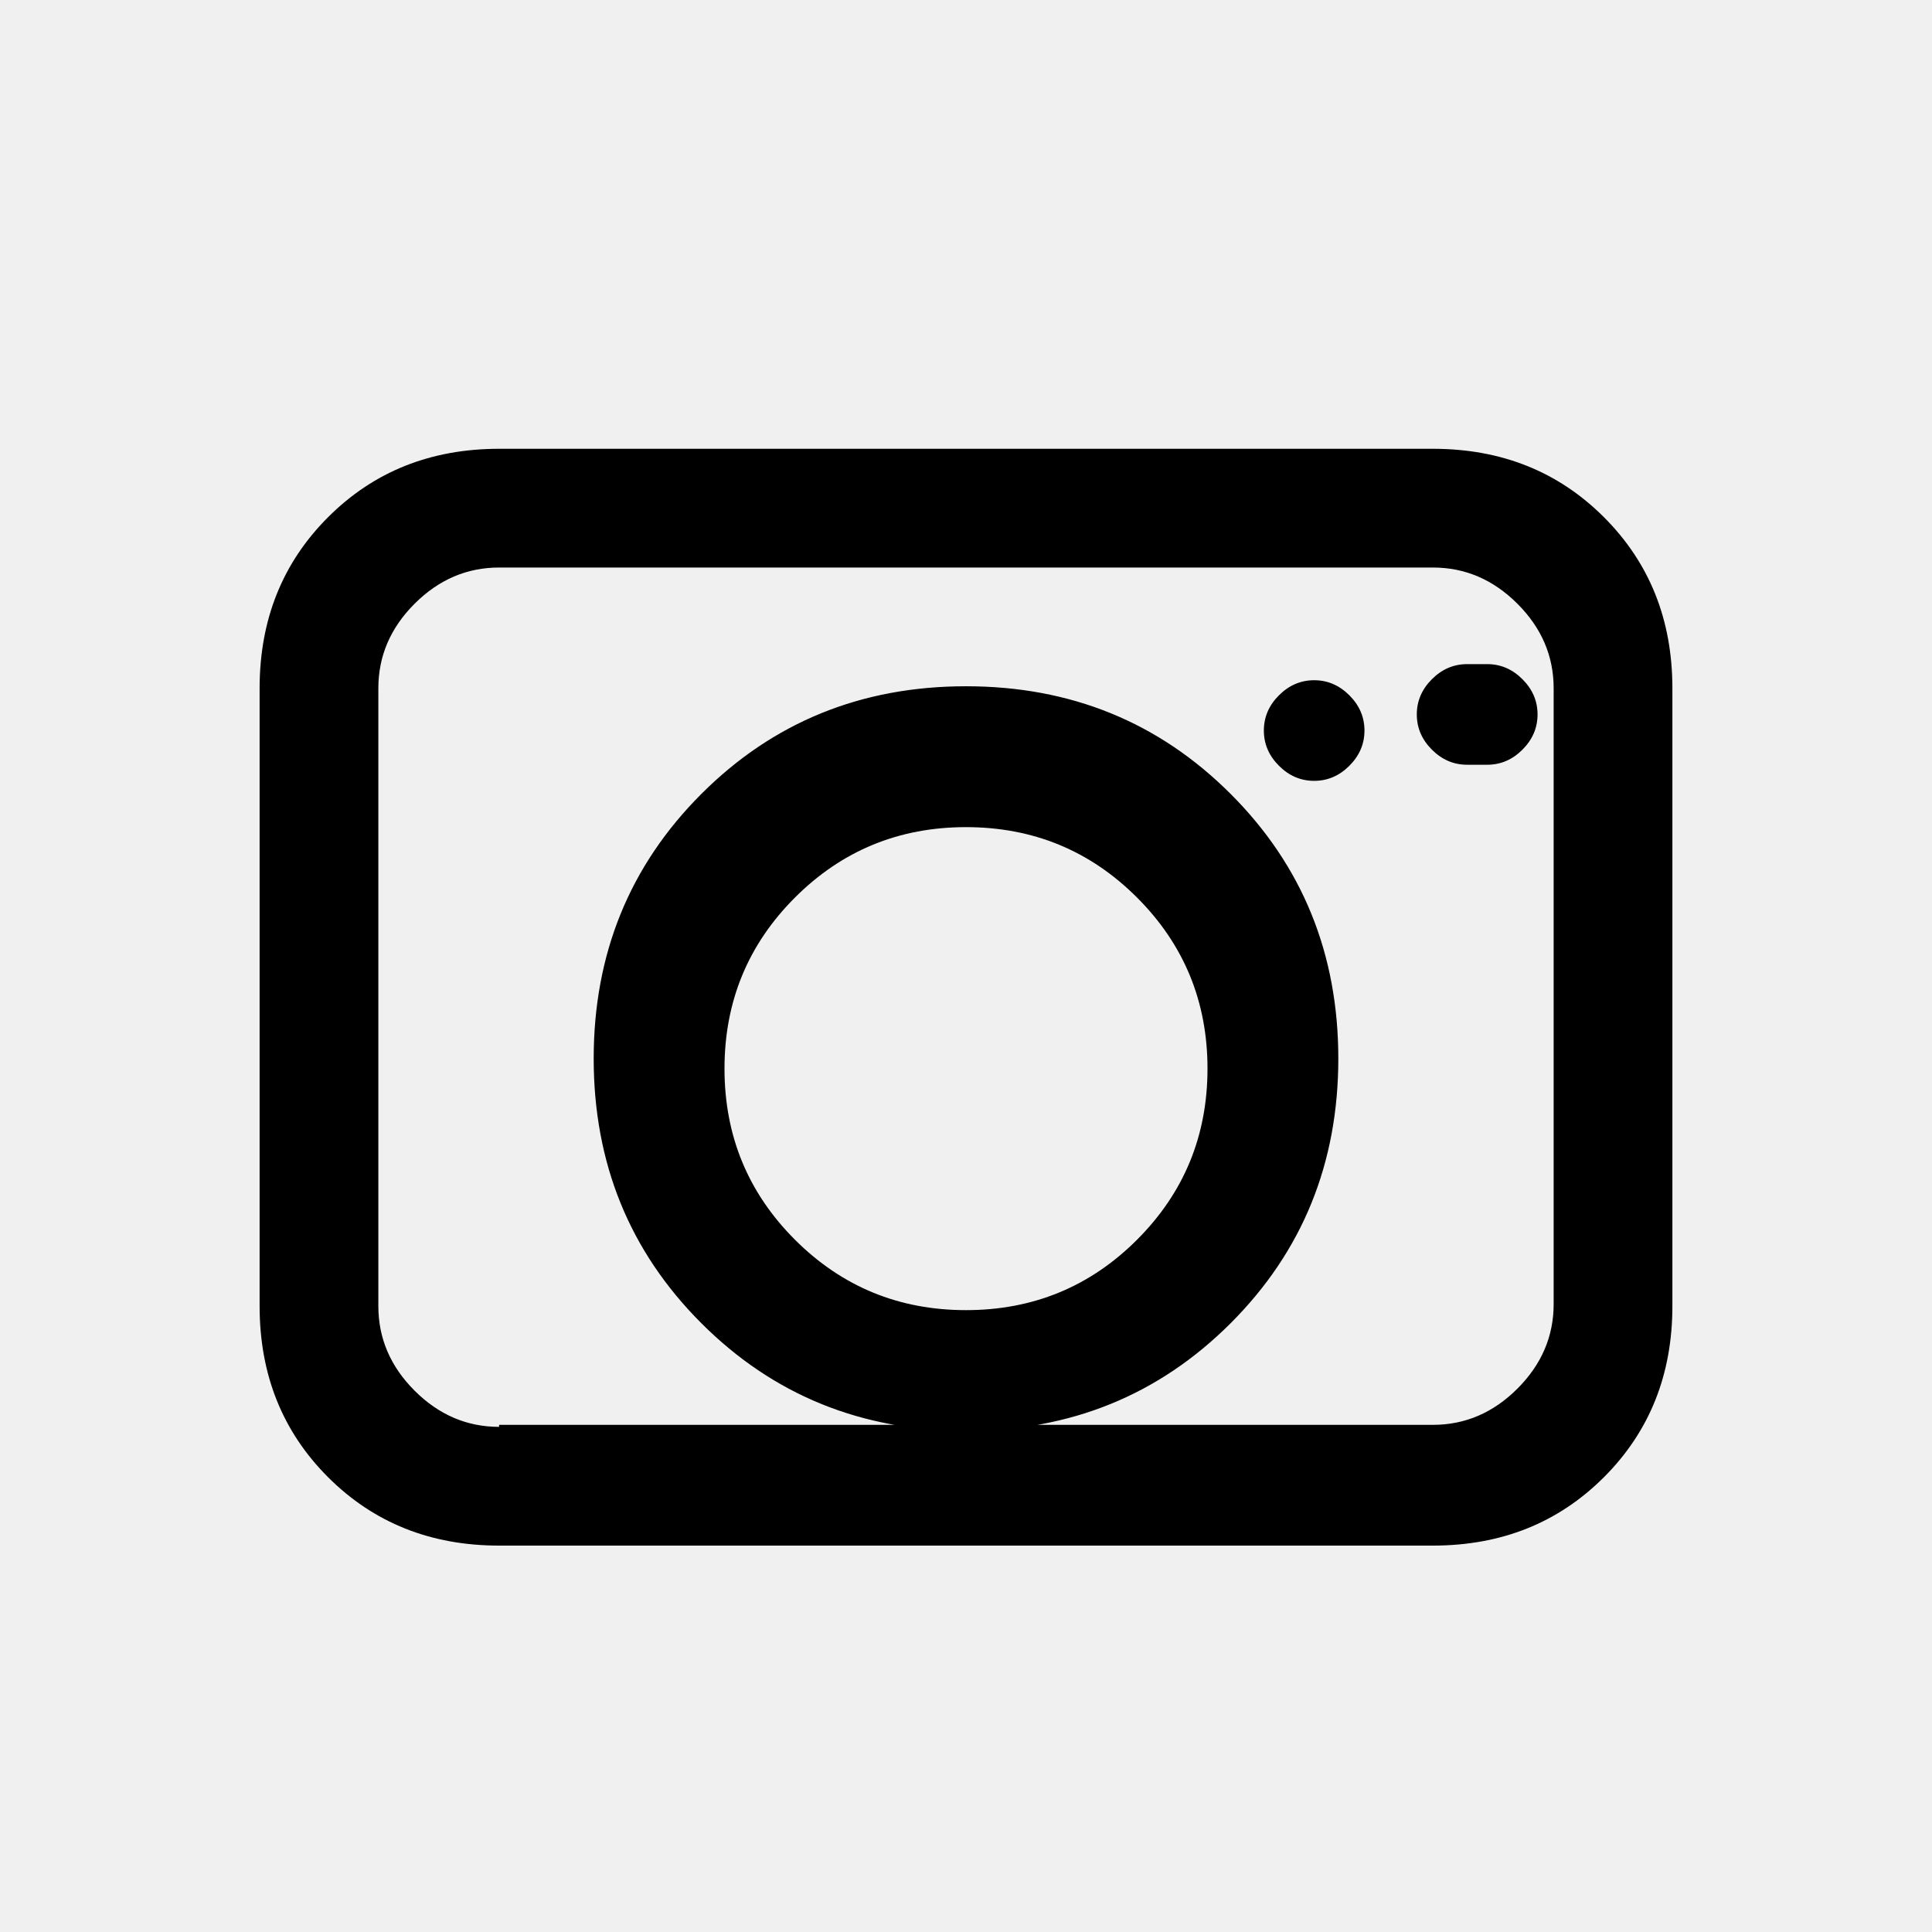
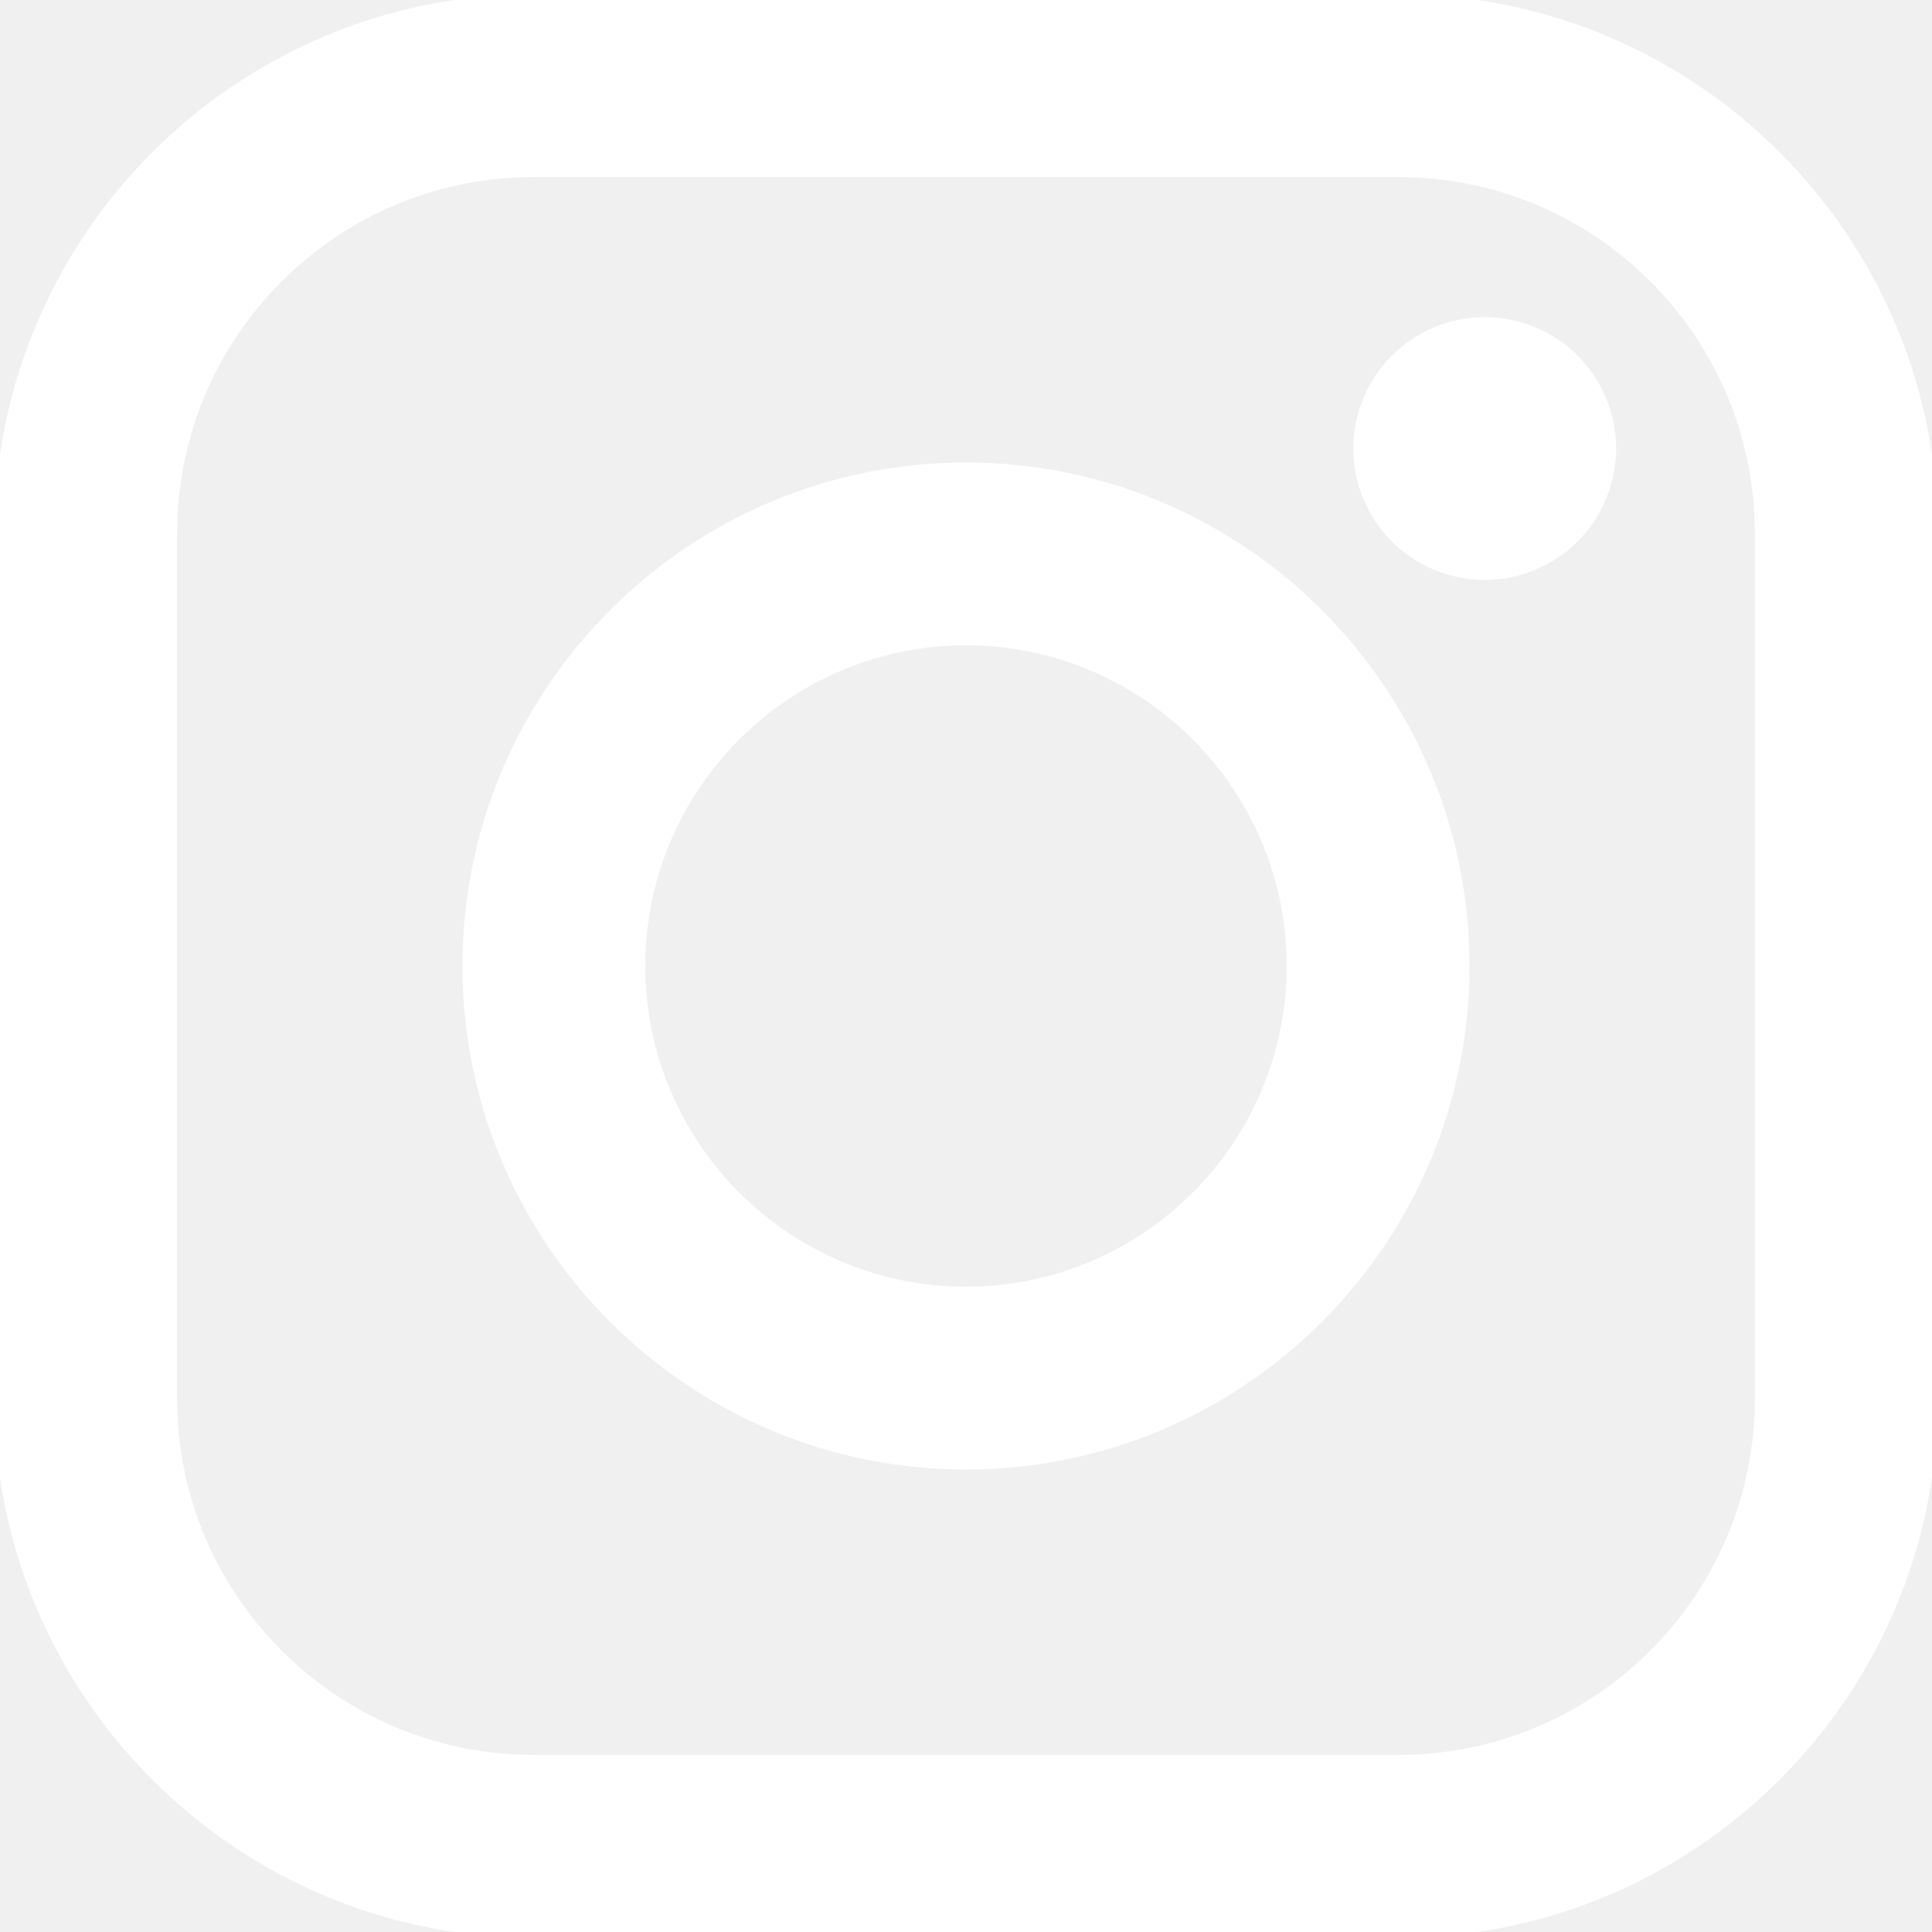
- <svg xmlns="http://www.w3.org/2000/svg" height="48" viewBox="0 96 960 960" width="48">
-   <path d="M480 807q-78 0-131.5-53.5T295 622q0-78 53.5-131.5T480 437q78 0 131.5 53.5T665 622q0 78-53.5 131.5T480 807Zm0-60q50 0 85-35t35-85q0-50-35-85t-85-35q-50 0-85 35t-35 85q0 50 35 85t85 35Zm173-263q-10 0-17.5-7.5T628 459q0-10 7.5-17.5T653 434q10 0 17.5 7.5T678 459q0 10-7.5 17.5T653 484ZM248 864q-51 0-85-34t-34-85V438q0-51 34-85t85-34h464q51 0 85 34t34 85v307q0 51-34 85t-85 34H248Zm0-60h464q24 0 42-18t18-42V438q0-24-18-42t-42-18H248q-24 0-42 18t-18 42v307q0 24 18 42t42 18ZM248 390q-24 0-42 18t-18 42v307q0 24 18 42t42 18q-24 0-42-18t-18-42V450q0-24 18-42t42-18Zm491 36q10 0 17.5 7.5T764 451q0 10-7.5 17.5T739 476h-10q-10 0-17.5-7.5T704 451q0-10 7.5-17.5T729 426h10Z" />
+ <svg xmlns="http://www.w3.org/2000/svg" fill="#ffffff" version="1.1" id="Layer_1" viewBox="0 0 169.063 169.063" xml:space="preserve" stroke="#ffffff">
+   <g id="SVGRepo_bgCarrier" stroke-width="0" />
+   <g id="SVGRepo_tracerCarrier" stroke-linecap="round" stroke-linejoin="round" />
+   <g id="SVGRepo_iconCarrier">
+     <g>
+       <path d="M122.406,0H46.654C20.929,0,0,20.93,0,46.655v75.752c0,25.726,20.929,46.655,46.654,46.655h75.752 c25.727,0,46.656-20.93,46.656-46.655V46.655C169.063,20.93,148.133,0,122.406,0z M154.063,122.407 c0,17.455-14.201,31.655-31.656,31.655H46.654C29.2,154.063,15,139.862,15,122.407V46.655C15,29.201,29.2,15,46.654,15h75.752 c17.455,0,31.656,14.201,31.656,31.655V122.407z" />
+       <path d="M84.531,40.97c-24.021,0-43.563,19.542-43.563,43.563c0,24.02,19.542,43.561,43.563,43.561s43.563-19.541,43.563-43.561 C128.094,60.512,108.552,40.97,84.531,40.97z M84.531,113.093c-15.749,0-28.563-12.812-28.563-28.561 c0-15.75,12.813-28.563,28.563-28.563s28.563,12.813,28.563,28.563C113.094,100.281,100.28,113.093,84.531,113.093z" />
+       <path d="M129.921,28.251c-2.89,0-5.729,1.17-7.77,3.22c-2.051,2.04-3.23,4.88-3.23,7.78c0,2.891,1.18,5.73,3.23,7.78 c2.04,2.04,4.88,3.22,7.77,3.22c2.9,0,5.73-1.18,7.78-3.22c2.05-2.05,3.22-4.89,3.22-7.78c0-2.9-1.17-5.74-3.22-7.78 C135.661,29.421,132.821,28.251,129.921,28.251z" />
+     </g>
+   </g>
</svg>
